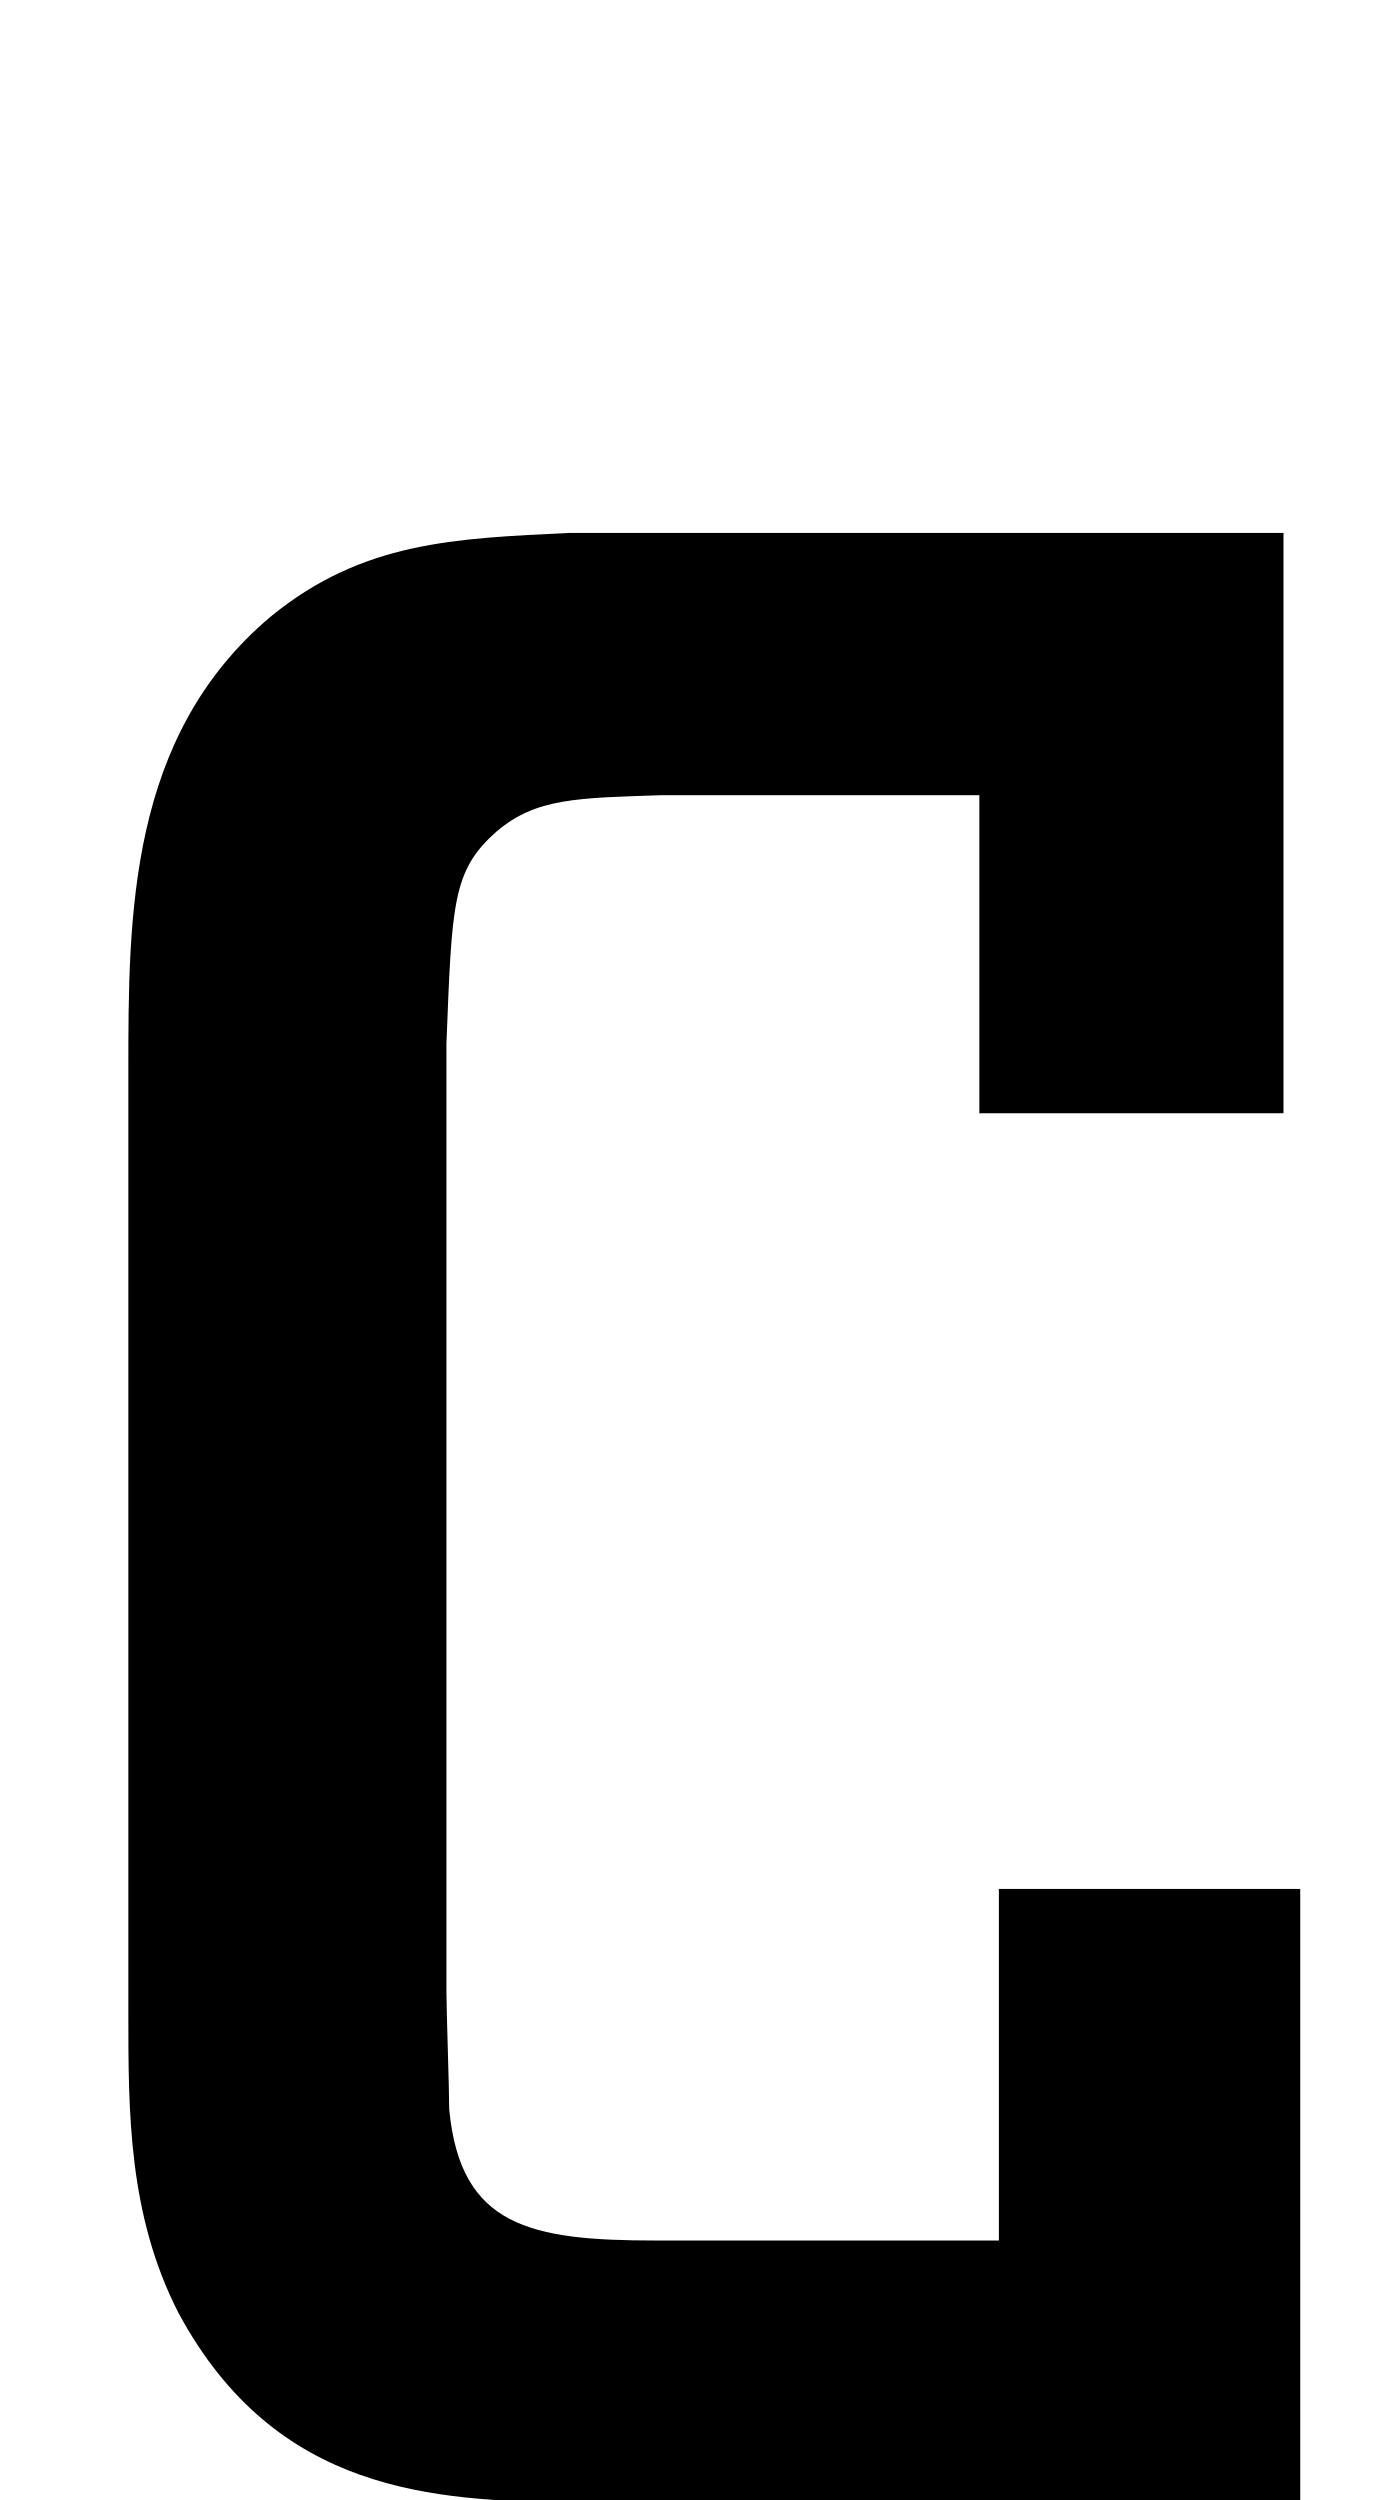
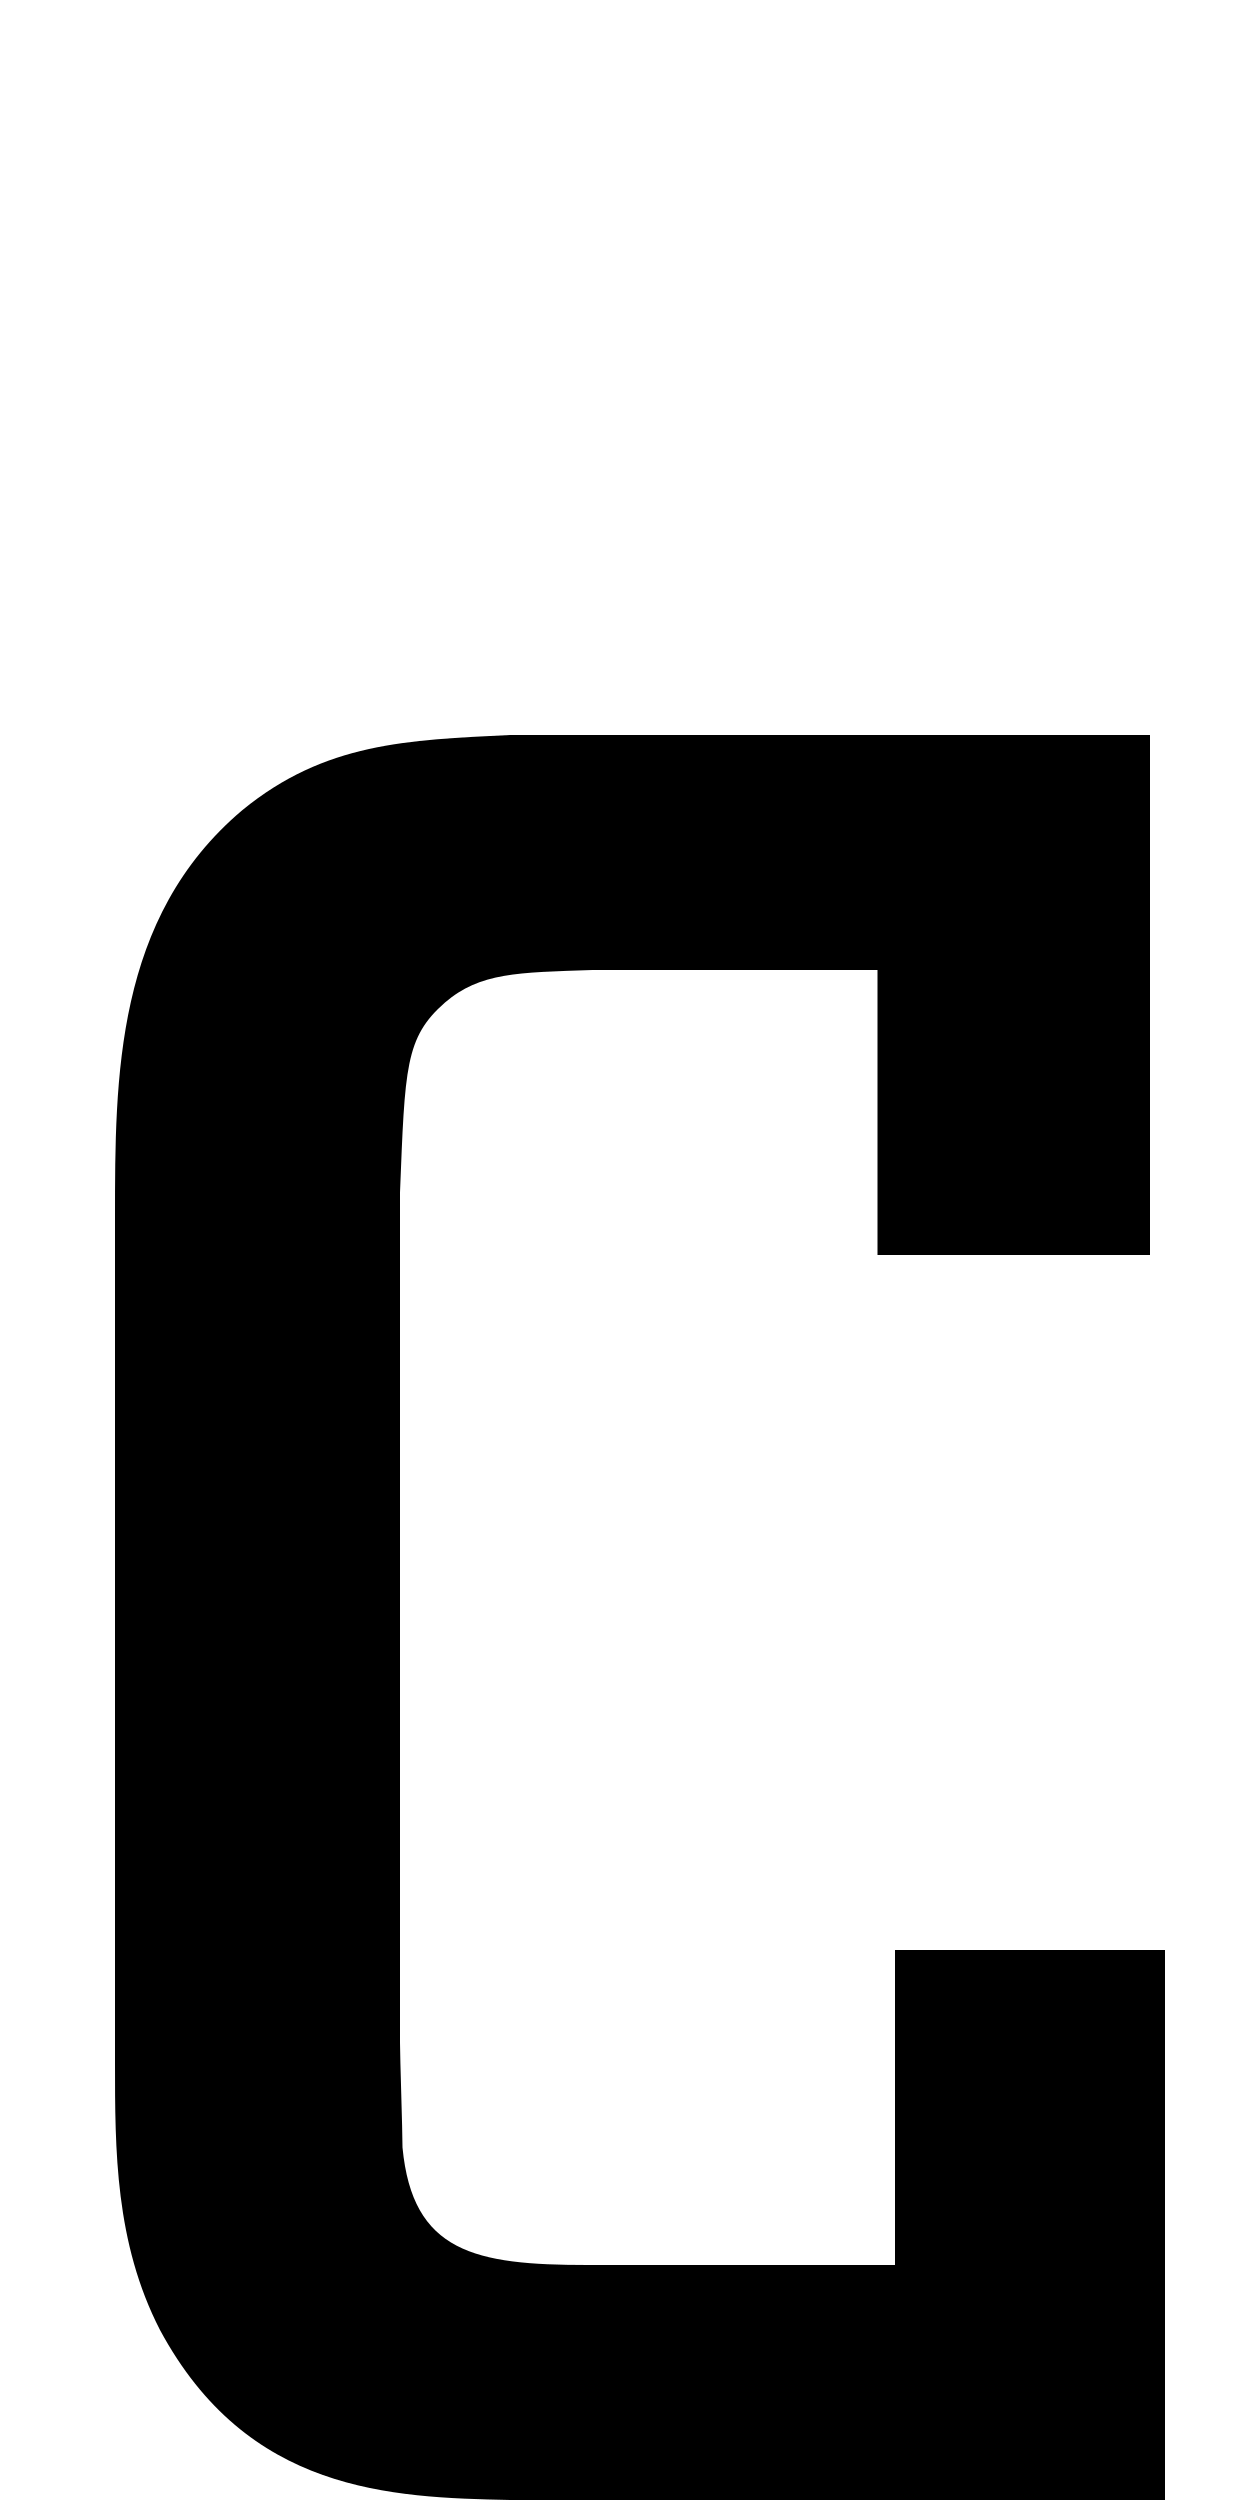
- <svg xmlns="http://www.w3.org/2000/svg" version="1.0" id="glyph_C" x="0px" y="0px" width="50px" height="89.6px">
-   <g id="C">
-     <path style="fill:#000000;stroke-width:0px" d="M20.4 19.1 C16.3 19.3 13 19.4 9.7 22.1 C4.6 26.4 4.6 32.8 4.6 38.4 C4.6 49.667 4.6 63.75 4.6 72.2 C4.6 75.7 4.6 79.4 6.4 82.9 C9.9 89.4 15.6 89.6 20.4 89.7 C29.133 89.7 40.05 89.7 46.6 89.7 C46.6 84.2 46.6 73.2 46.6 67.7 C43.9 67.7 38.5 67.7 35.8 67.7 C35.8 70.85 35.8 77.15 35.8 80.3 C32.725 80.3 26.575 80.3 23.5 80.3 C19 80.3 16.5 79.8 16.1 75.6 C16.1 74.9 16 72 16 71.4 C16 60.067 16 45.9 16 37.4 C16.2 32.4 16.2 31.2 17.8 29.8 C19.2 28.6 20.7 28.6 23.7 28.5 C27.5 28.5 32.25 28.5 35.1 28.5 C35.1 31.35 35.1 37.05 35.1 39.9 C37.825 39.9 43.275 39.9 46 39.9 C46 34.7 46 24.3 46 19.1 C39.6 19.1 26.8 19.1 20.4 19.1 z" id="path_C_0" />
-   </g>
+ <svg xmlns="http://www.w3.org/2000/svg" version="1.1" viewBox="0 -200 500 1000">
+   <path d="M 204,94 H 460 V 302 H 351 V 188 H 237 c -30,1 -45,1 -59,13 -16,14 -16,26 -18,76 v 340 c 0,6 1,35 1,42 4,42 29,47 74,47 H 358 V 580 H 466 V 800 H 204 C 156,799 99,797 64,732 46,697 46,660 46,625 V 287 C 46,231 46,167 97,124 130,97 163,96 204,94 Z" />
</svg>
